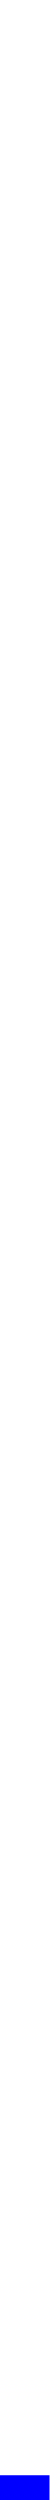
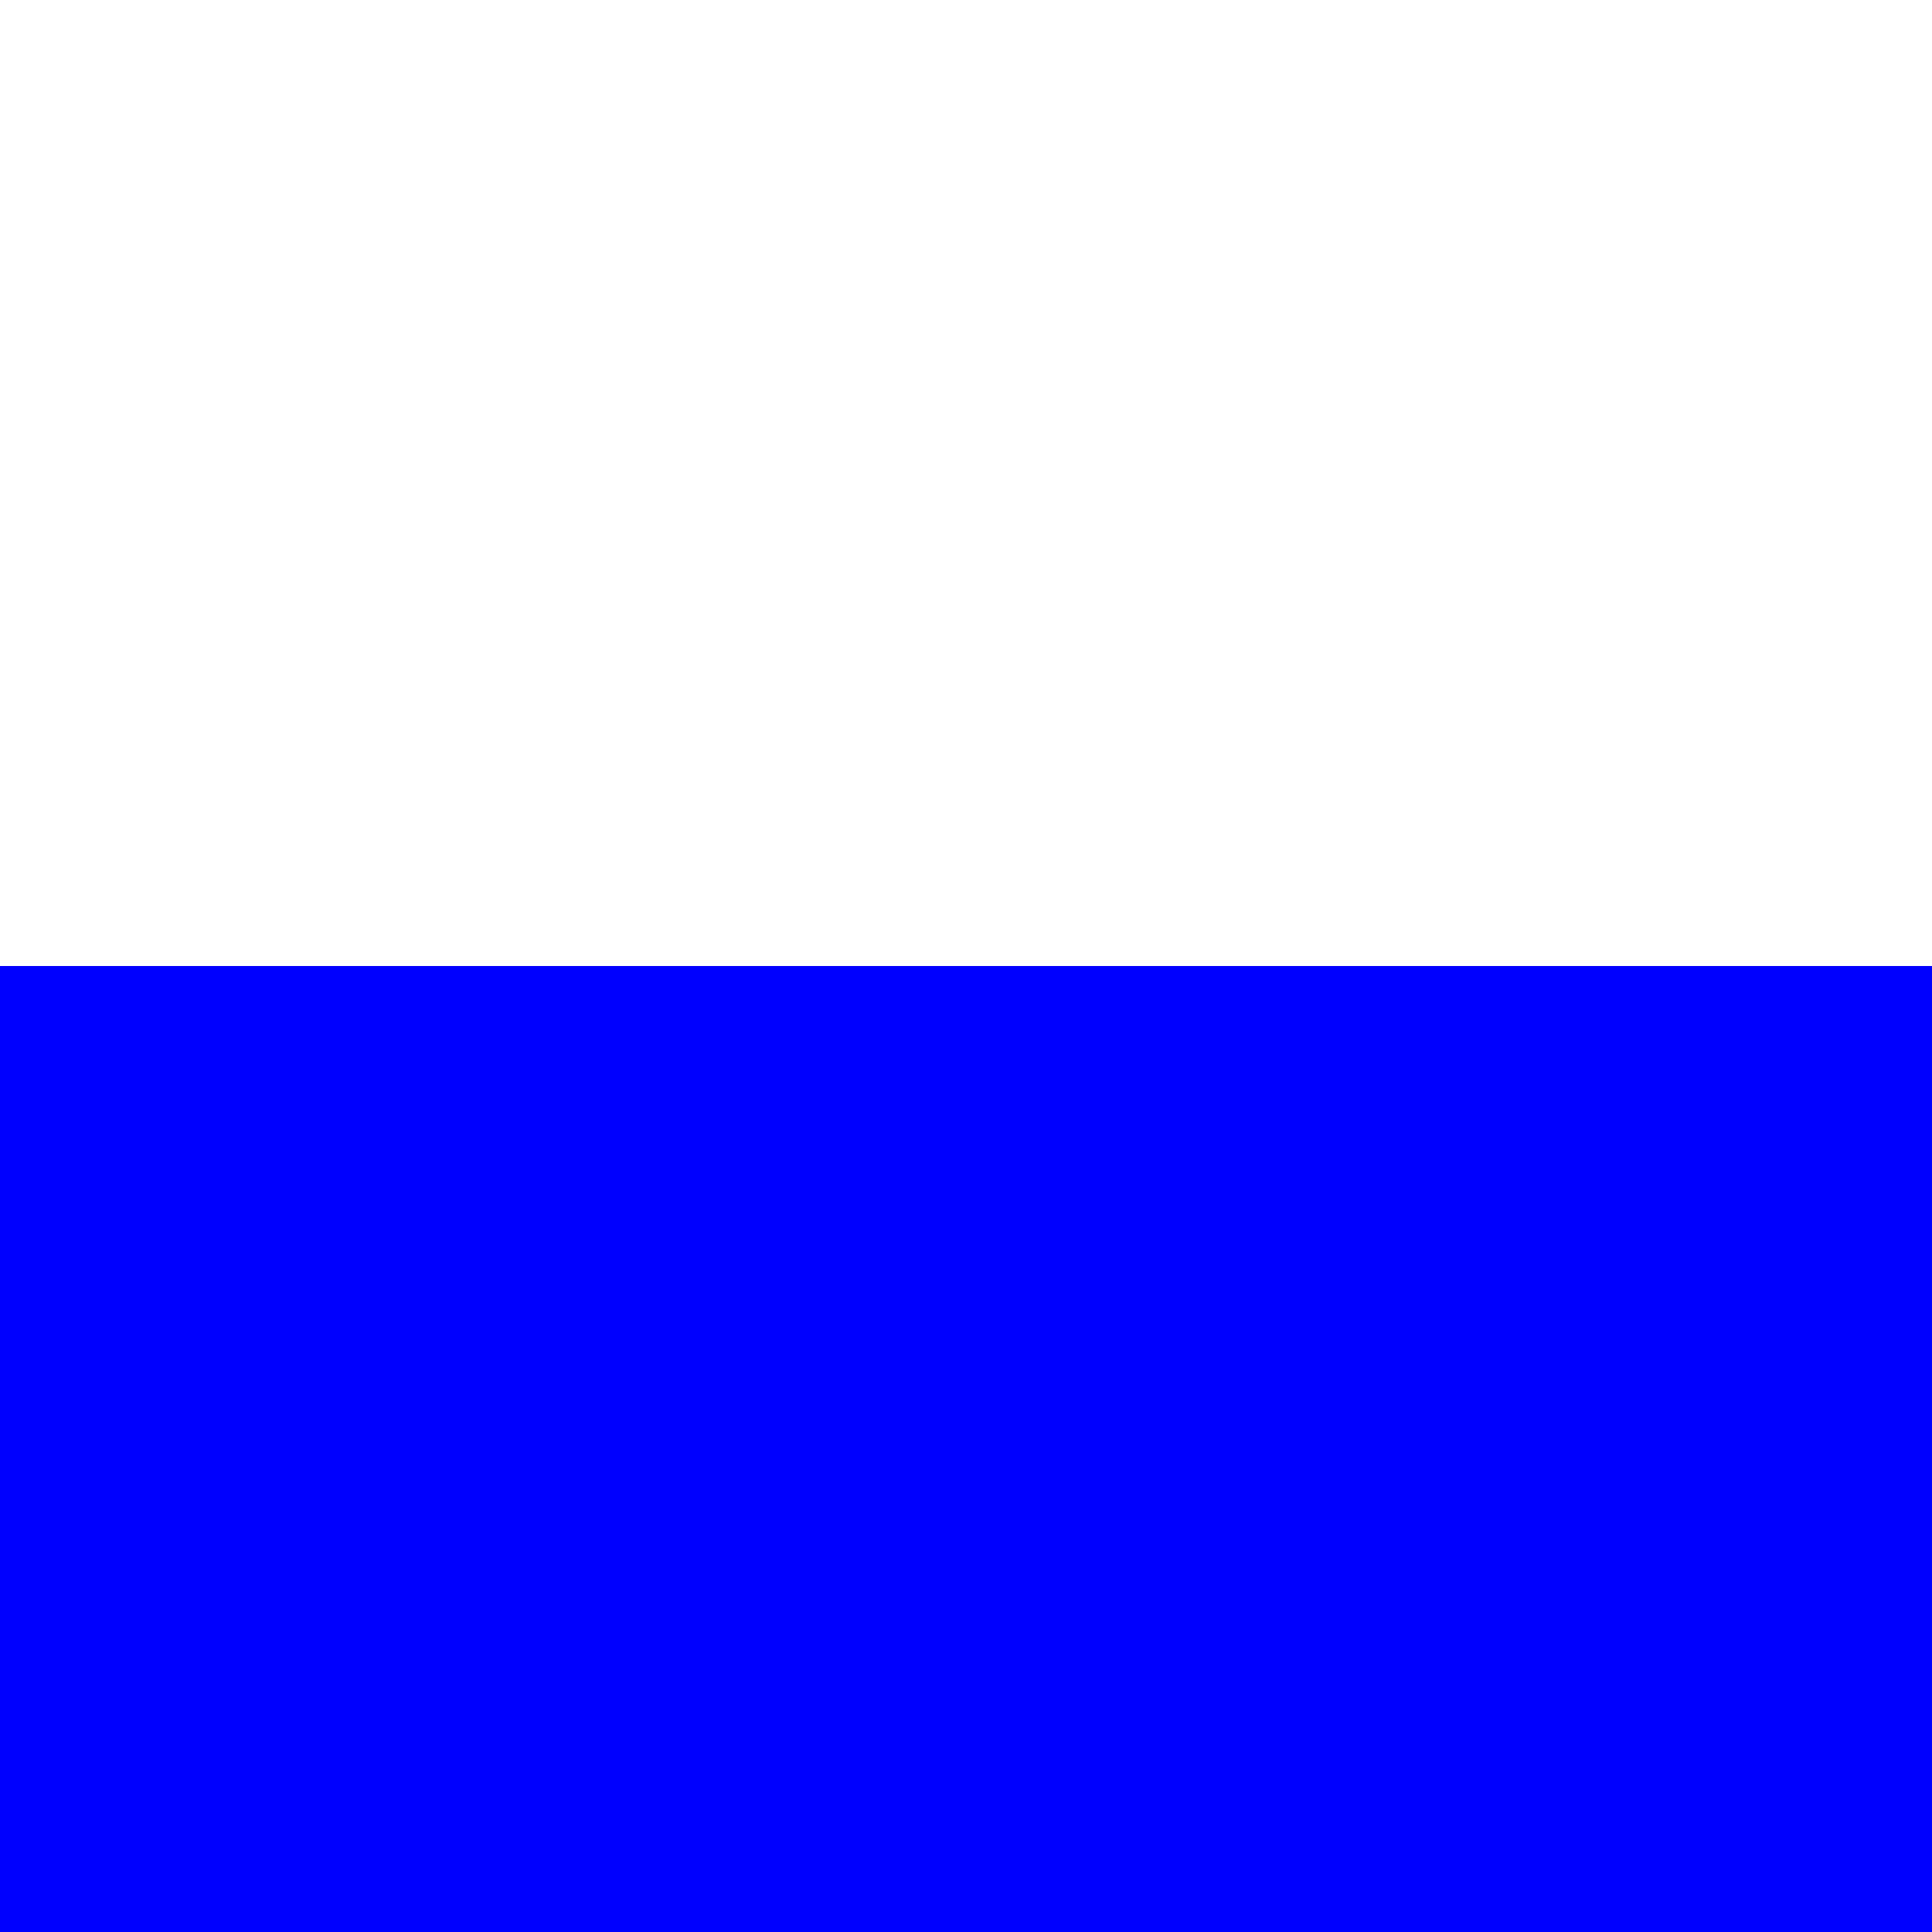
<svg xmlns="http://www.w3.org/2000/svg" version="1.1">
  <rect x="0" y="0" width="100%" height="50%" fill="blue" fill-opacity="0" />
-   <rect x="0" y="50" width="100%" height="50%" fill="blue" fill-opacity="1" />
+   <rect x="0" y="50%" width="100%" height="50%" fill="blue" fill-opacity="1" />
</svg>
